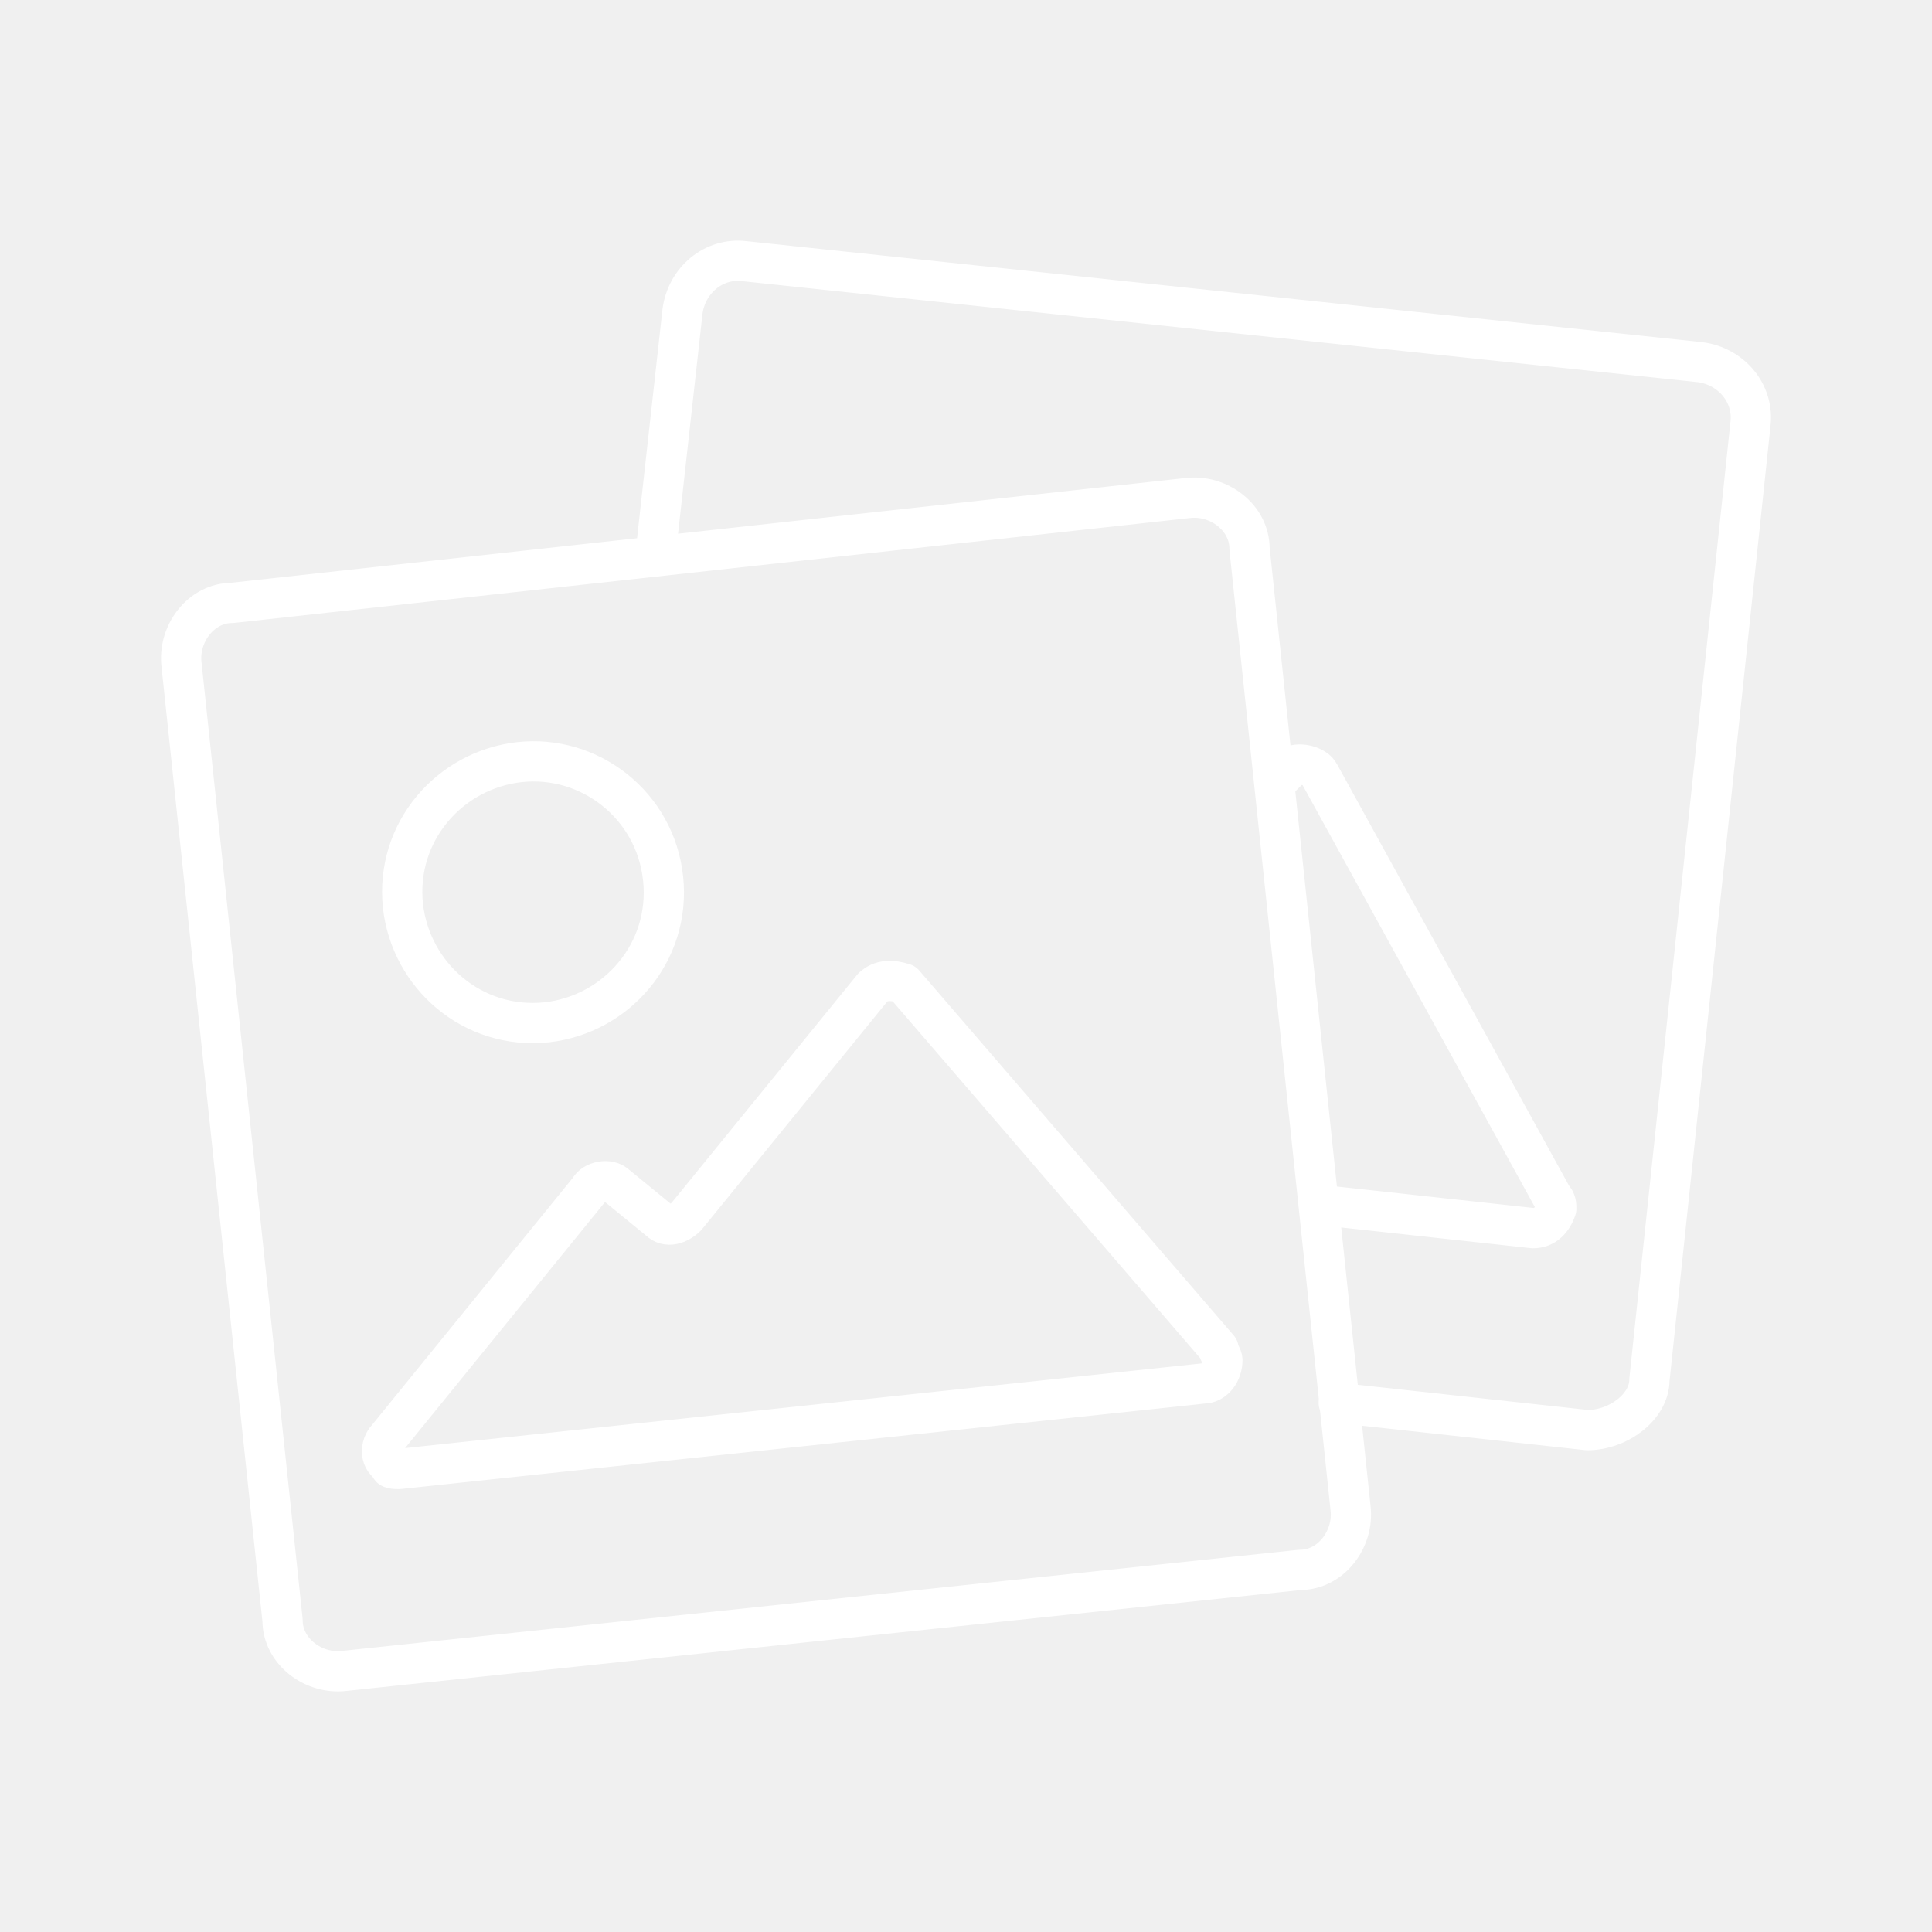
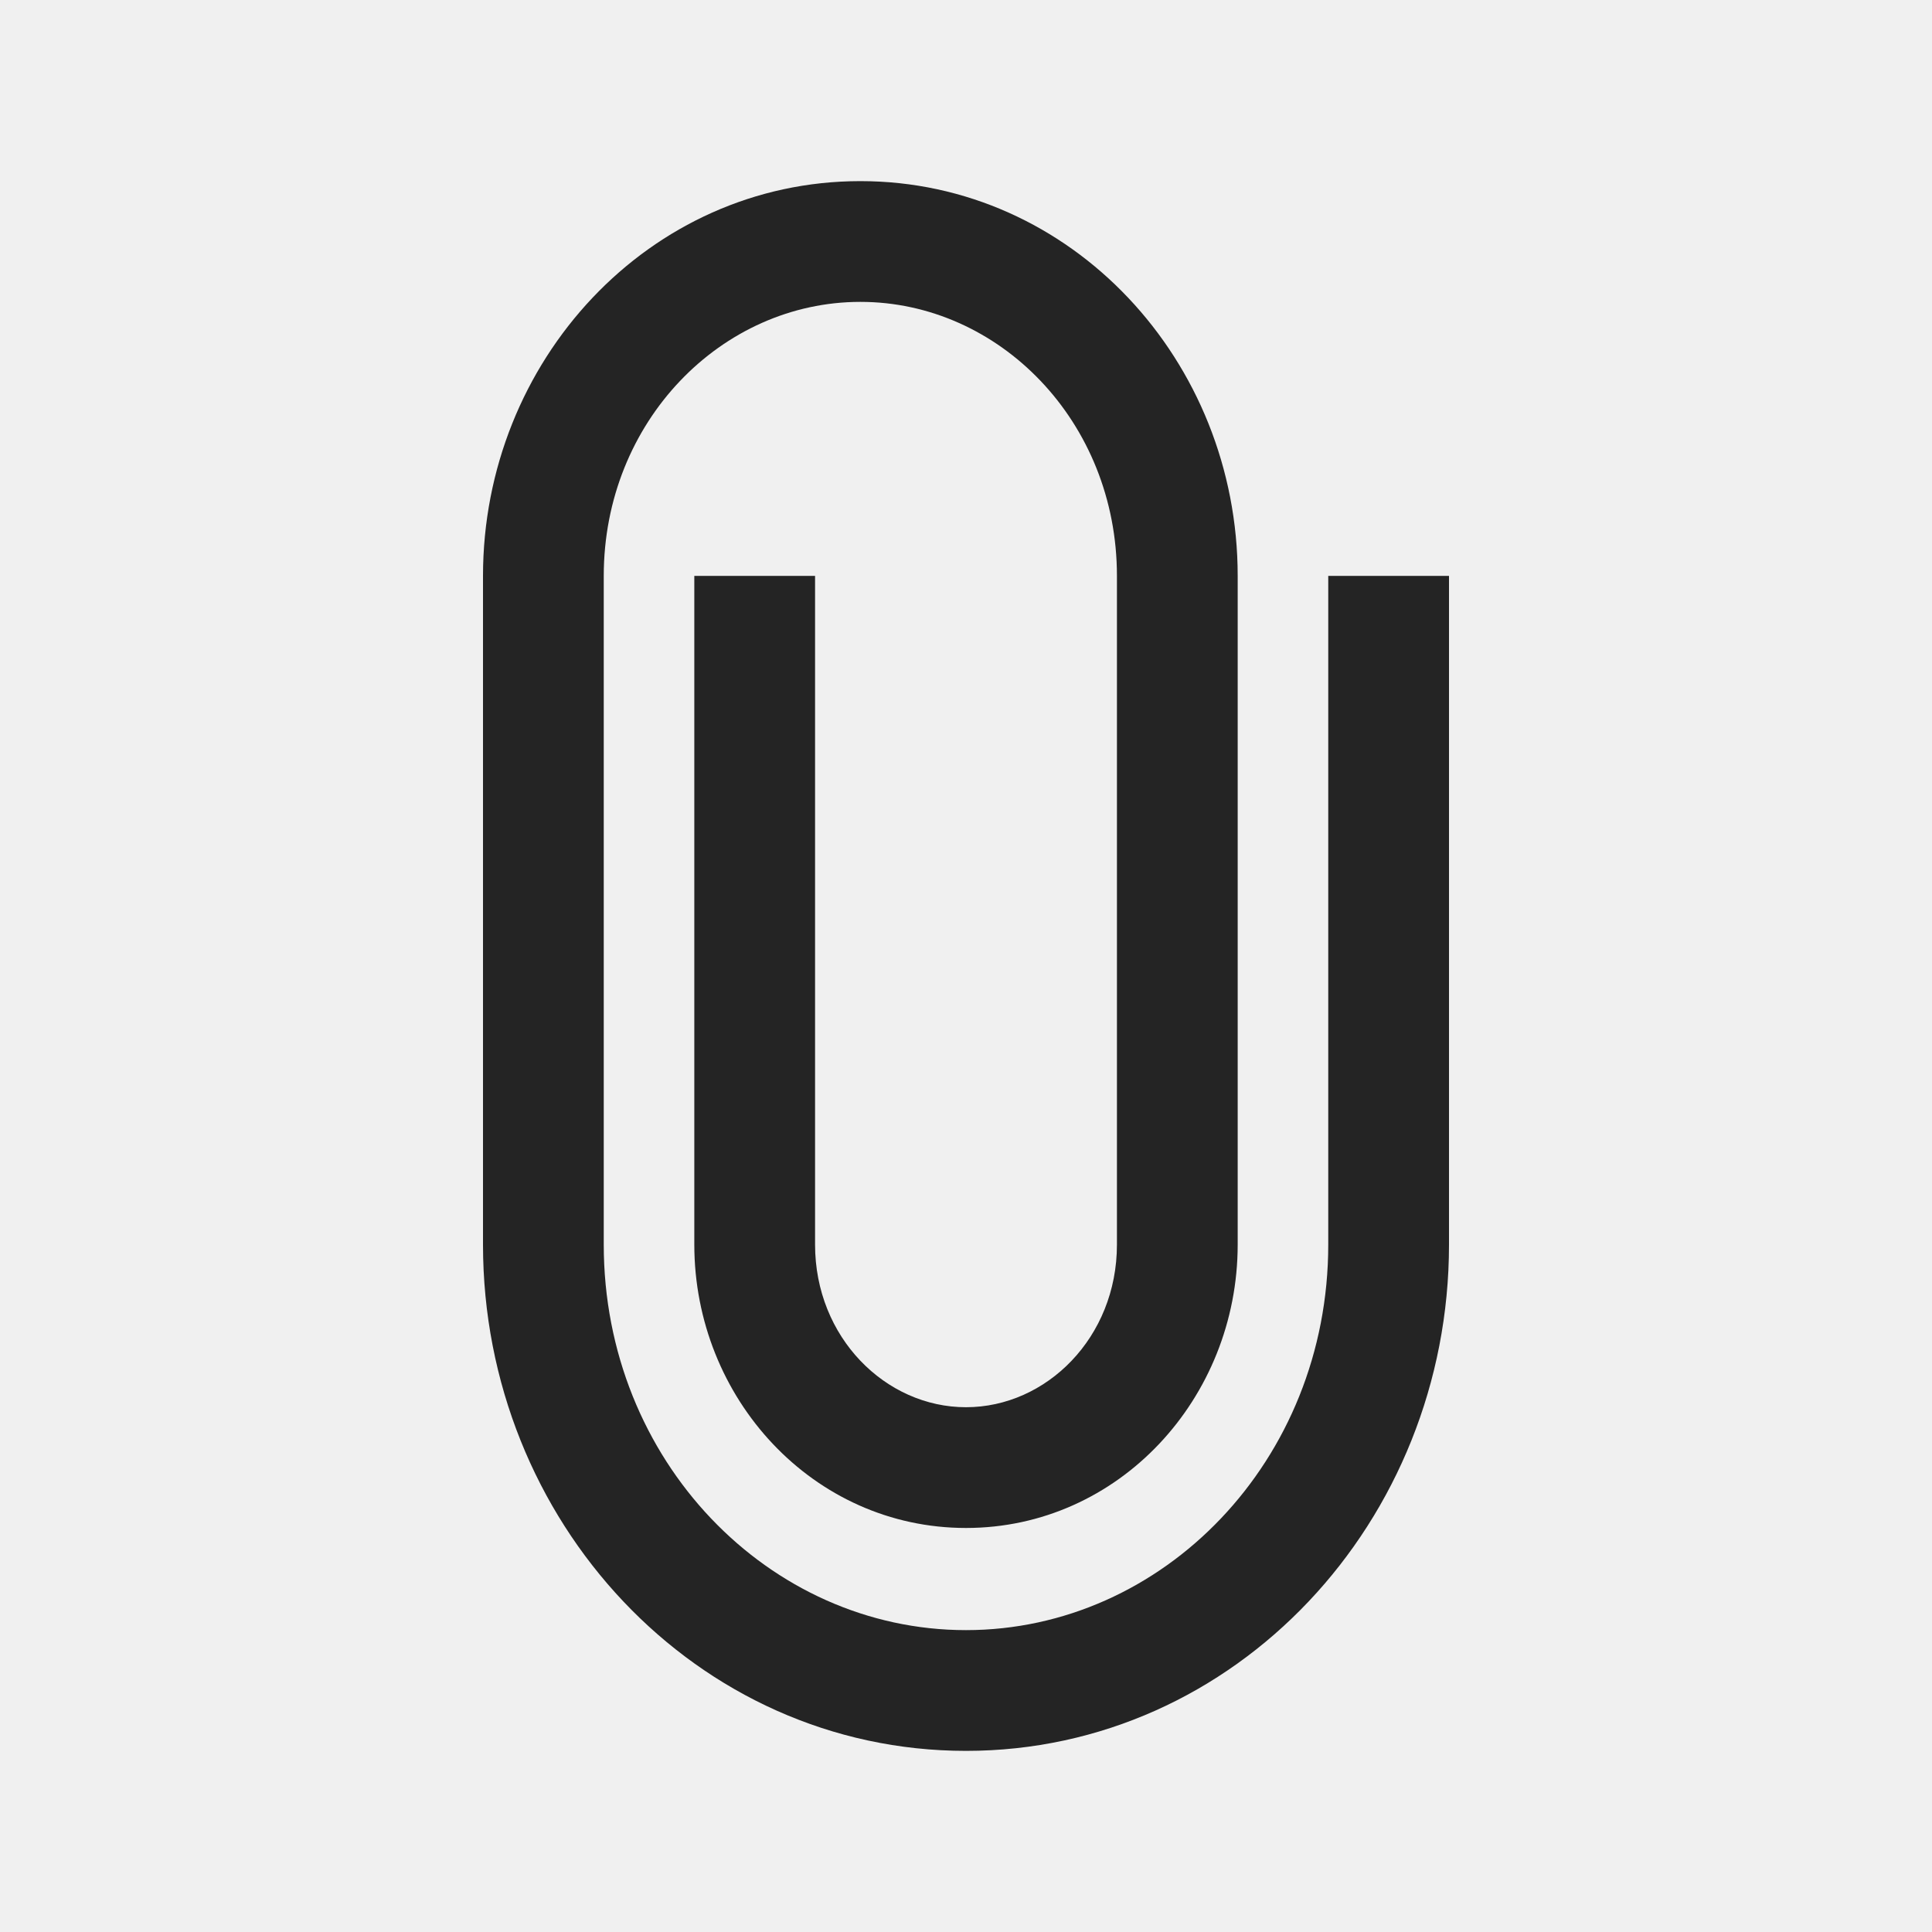
- <svg xmlns="http://www.w3.org/2000/svg" viewBox="0 0 48 48" id="a" fill="#000000">
+ <svg xmlns="http://www.w3.org/2000/svg" viewBox="0 0 24 24" fill="none">
  <g id="SVGRepo_bgCarrier" stroke-width="0" />
  <g id="SVGRepo_tracerCarrier" stroke-linecap="round" stroke-linejoin="round" />
  <g id="SVGRepo_iconCarrier">
-     <defs>
-       <style>.b{fill:none;stroke:#fff !important;stroke-linecap:round;stroke-linejoin:round;}</style>
-     </defs>
-     <path class="b" d="M29.5,12.374c.772-.097,1.544,.482,1.544,1.254h0l2.509,23.831c.097,.772-.482,1.544-1.254,1.544l-23.735,2.509c-.772,.097-1.544-.482-1.544-1.254h0l-2.509-23.735c-.097-.772,.482-1.544,1.254-1.544l23.735-2.605Z" />
-     <path class="b" d="M12.905,18.935c-1.737,.193-3.087,1.737-2.894,3.57,.193,1.737,1.737,3.087,3.57,2.894,1.737-.193,3.087-1.737,2.894-3.57s-1.833-3.087-3.57-2.894h0Zm8.78,5.596l-4.631,5.692c-.193,.193-.482,.289-.675,.097h0l-1.061-.868c-.193-.193-.579-.097-.675,.097l-5.017,6.175c-.193,.193-.193,.579,.097,.675-.097,.097,.097,.097,.193,.097l19.972-2.123c.289,0,.482-.289,.482-.579,0-.097-.097-.193-.097-.289l-7.815-9.069c-.289-.097-.579-.097-.772,.097h0Z" />
-     <path class="b" d="M16.281,13.821l.675-6.078c.097-.772,.772-1.351,1.544-1.254l23.735,2.509c.772,.097,1.351,.772,1.254,1.544h0l-2.509,23.735c0,.675-.772,1.254-1.544,1.254l-6.175-.675" />
-     <path class="b" d="M32.78,29.934l5.306,.579c.289,0,.482-.193,.579-.482,0-.097,0-.193-.097-.289l-5.789-10.517c-.097-.193-.482-.289-.675-.193h0l-.386,.386" />
+     <path fill-rule="evenodd" clip-rule="evenodd" d="M10.688 3.75C8.964 3.75 7.5 5.236 7.5 7.154L7.5 15.461C7.5 18.144 9.552 20.25 12 20.25C14.448 20.25 16.5 18.144 16.5 15.461V7.154H18V15.461C18 18.896 15.351 21.75 12 21.75C8.649 21.75 6 18.896 6 15.461L6 7.154C6 4.484 8.061 2.25 10.688 2.25C13.314 2.25 15.375 4.484 15.375 7.154V15.461C15.375 17.367 13.901 18.981 12 18.981C10.099 18.981 8.625 17.367 8.625 15.461V7.154H10.125V15.461C10.125 16.615 11.002 17.481 12 17.481C12.998 17.481 13.875 16.615 13.875 15.461V7.154C13.875 5.236 12.411 3.75 10.688 3.75Z" fill="#242424" />
  </g>
</svg>
